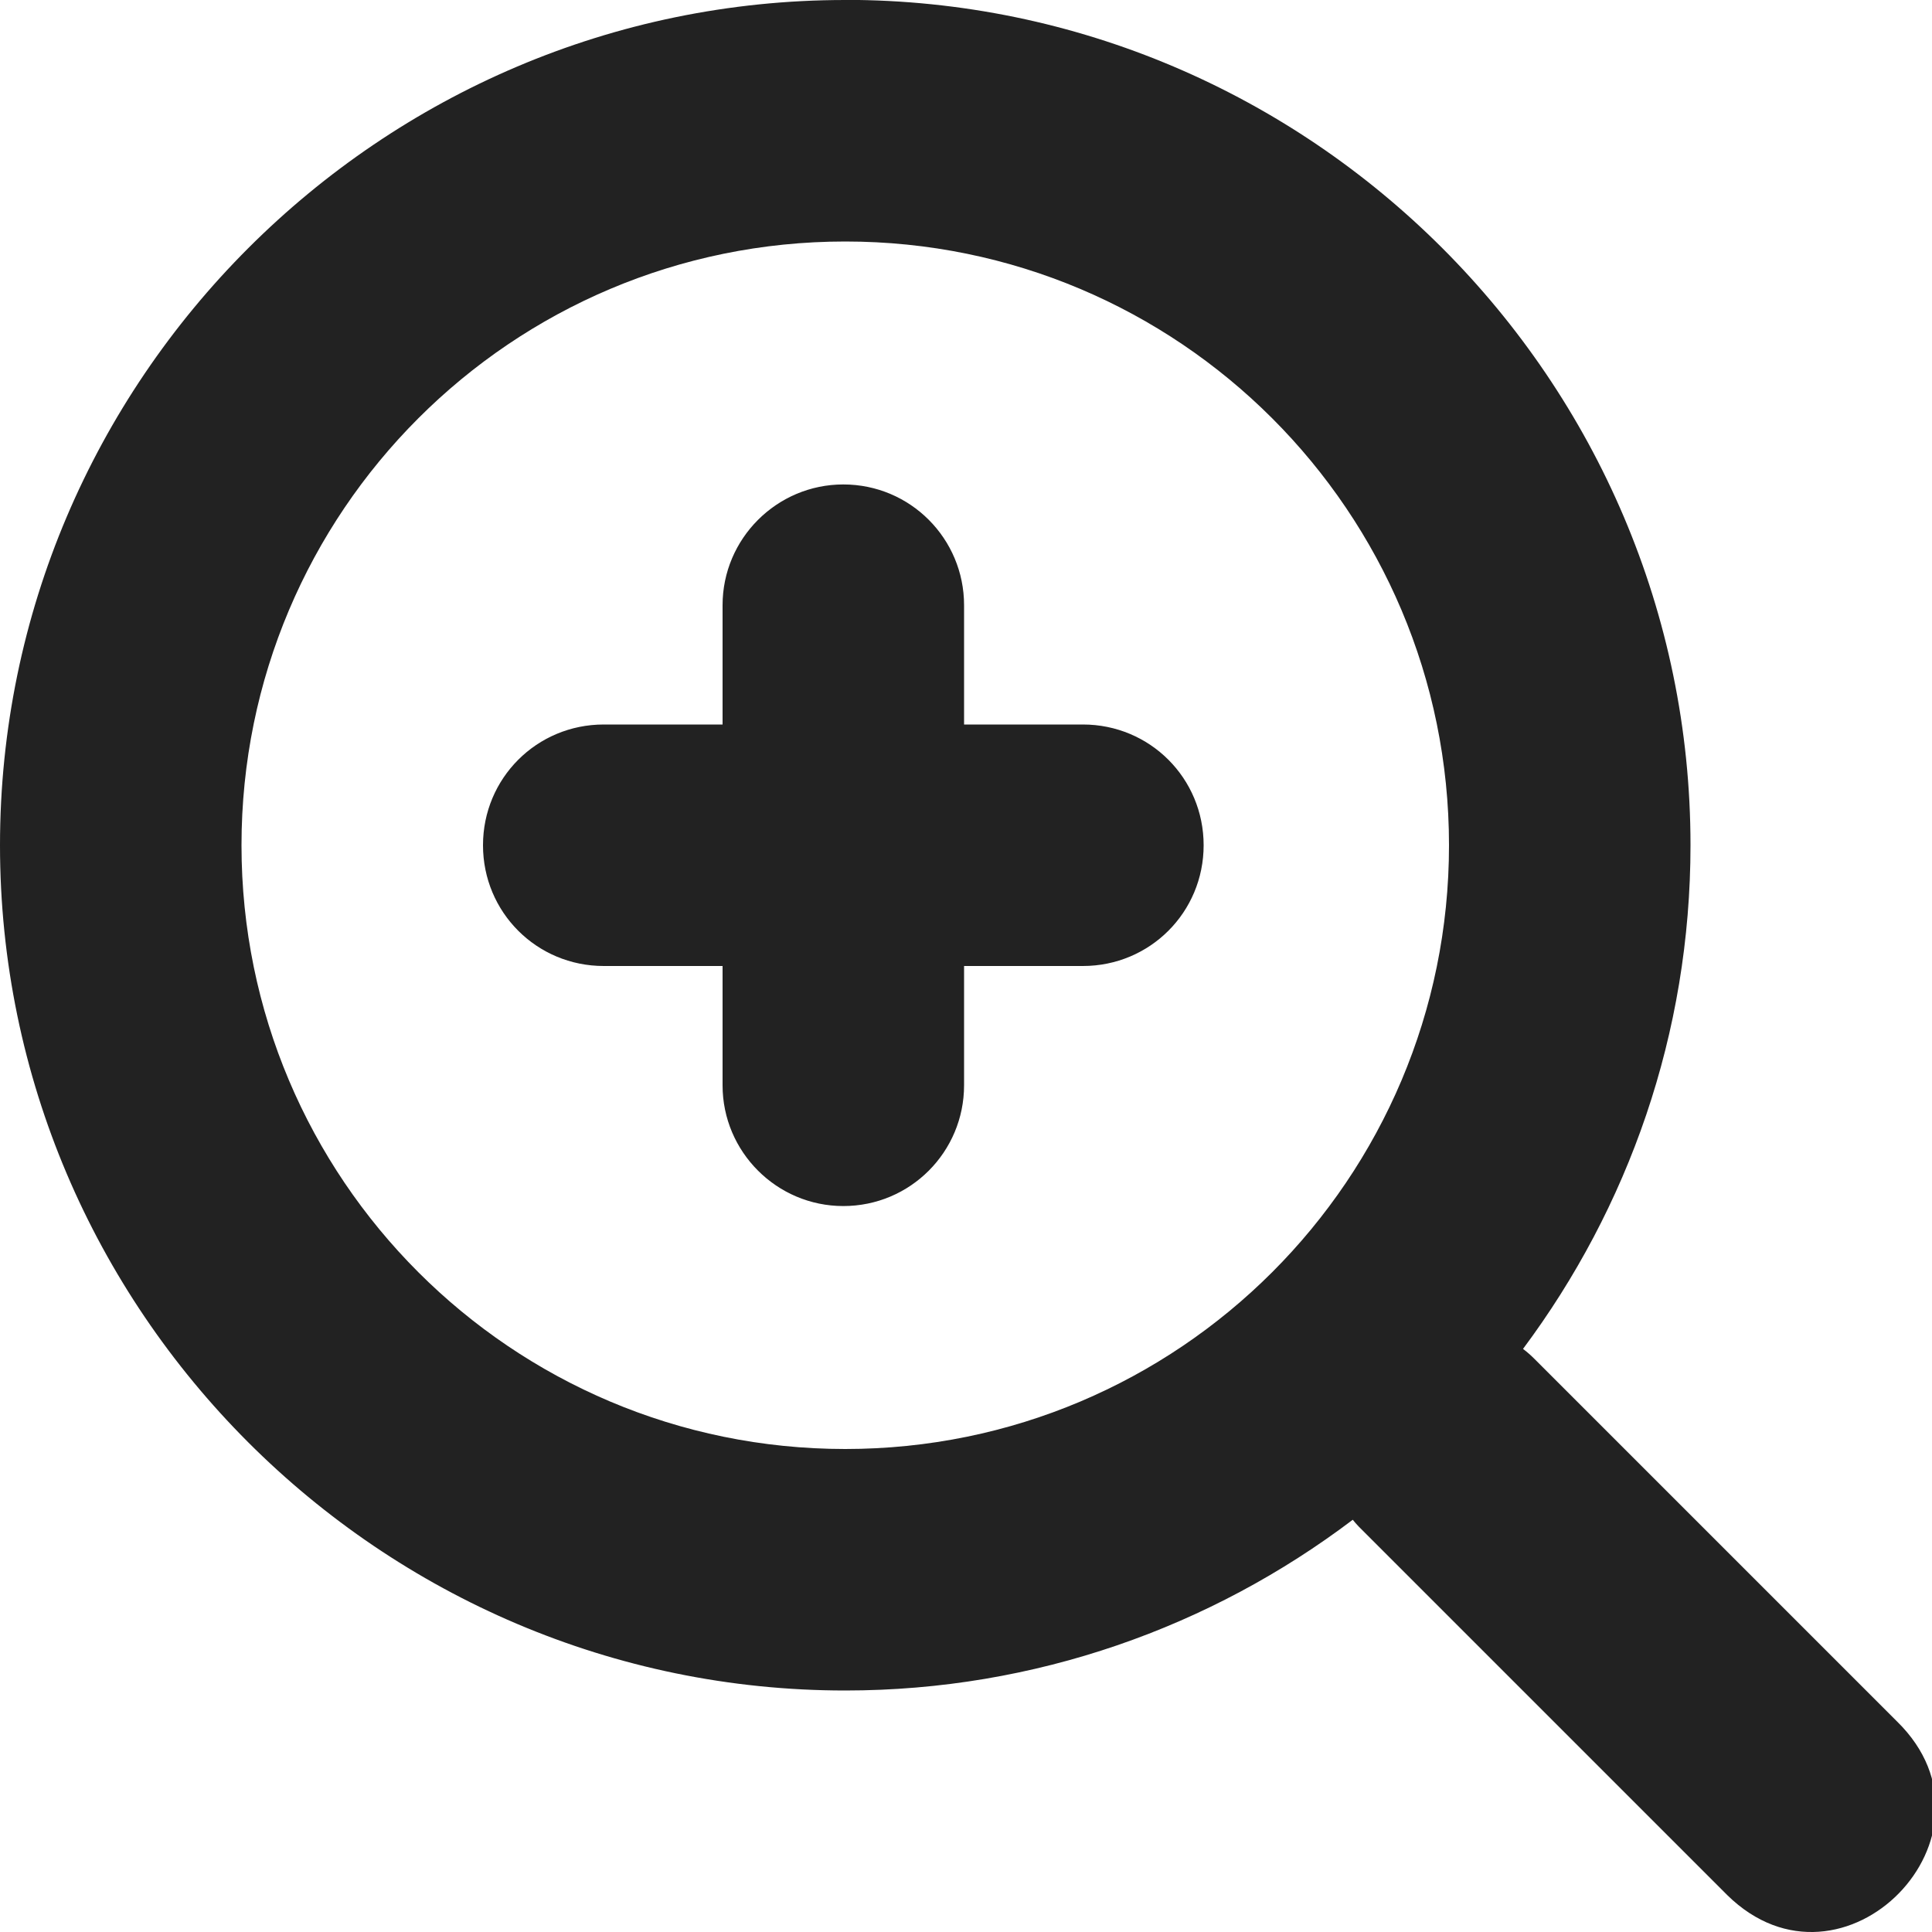
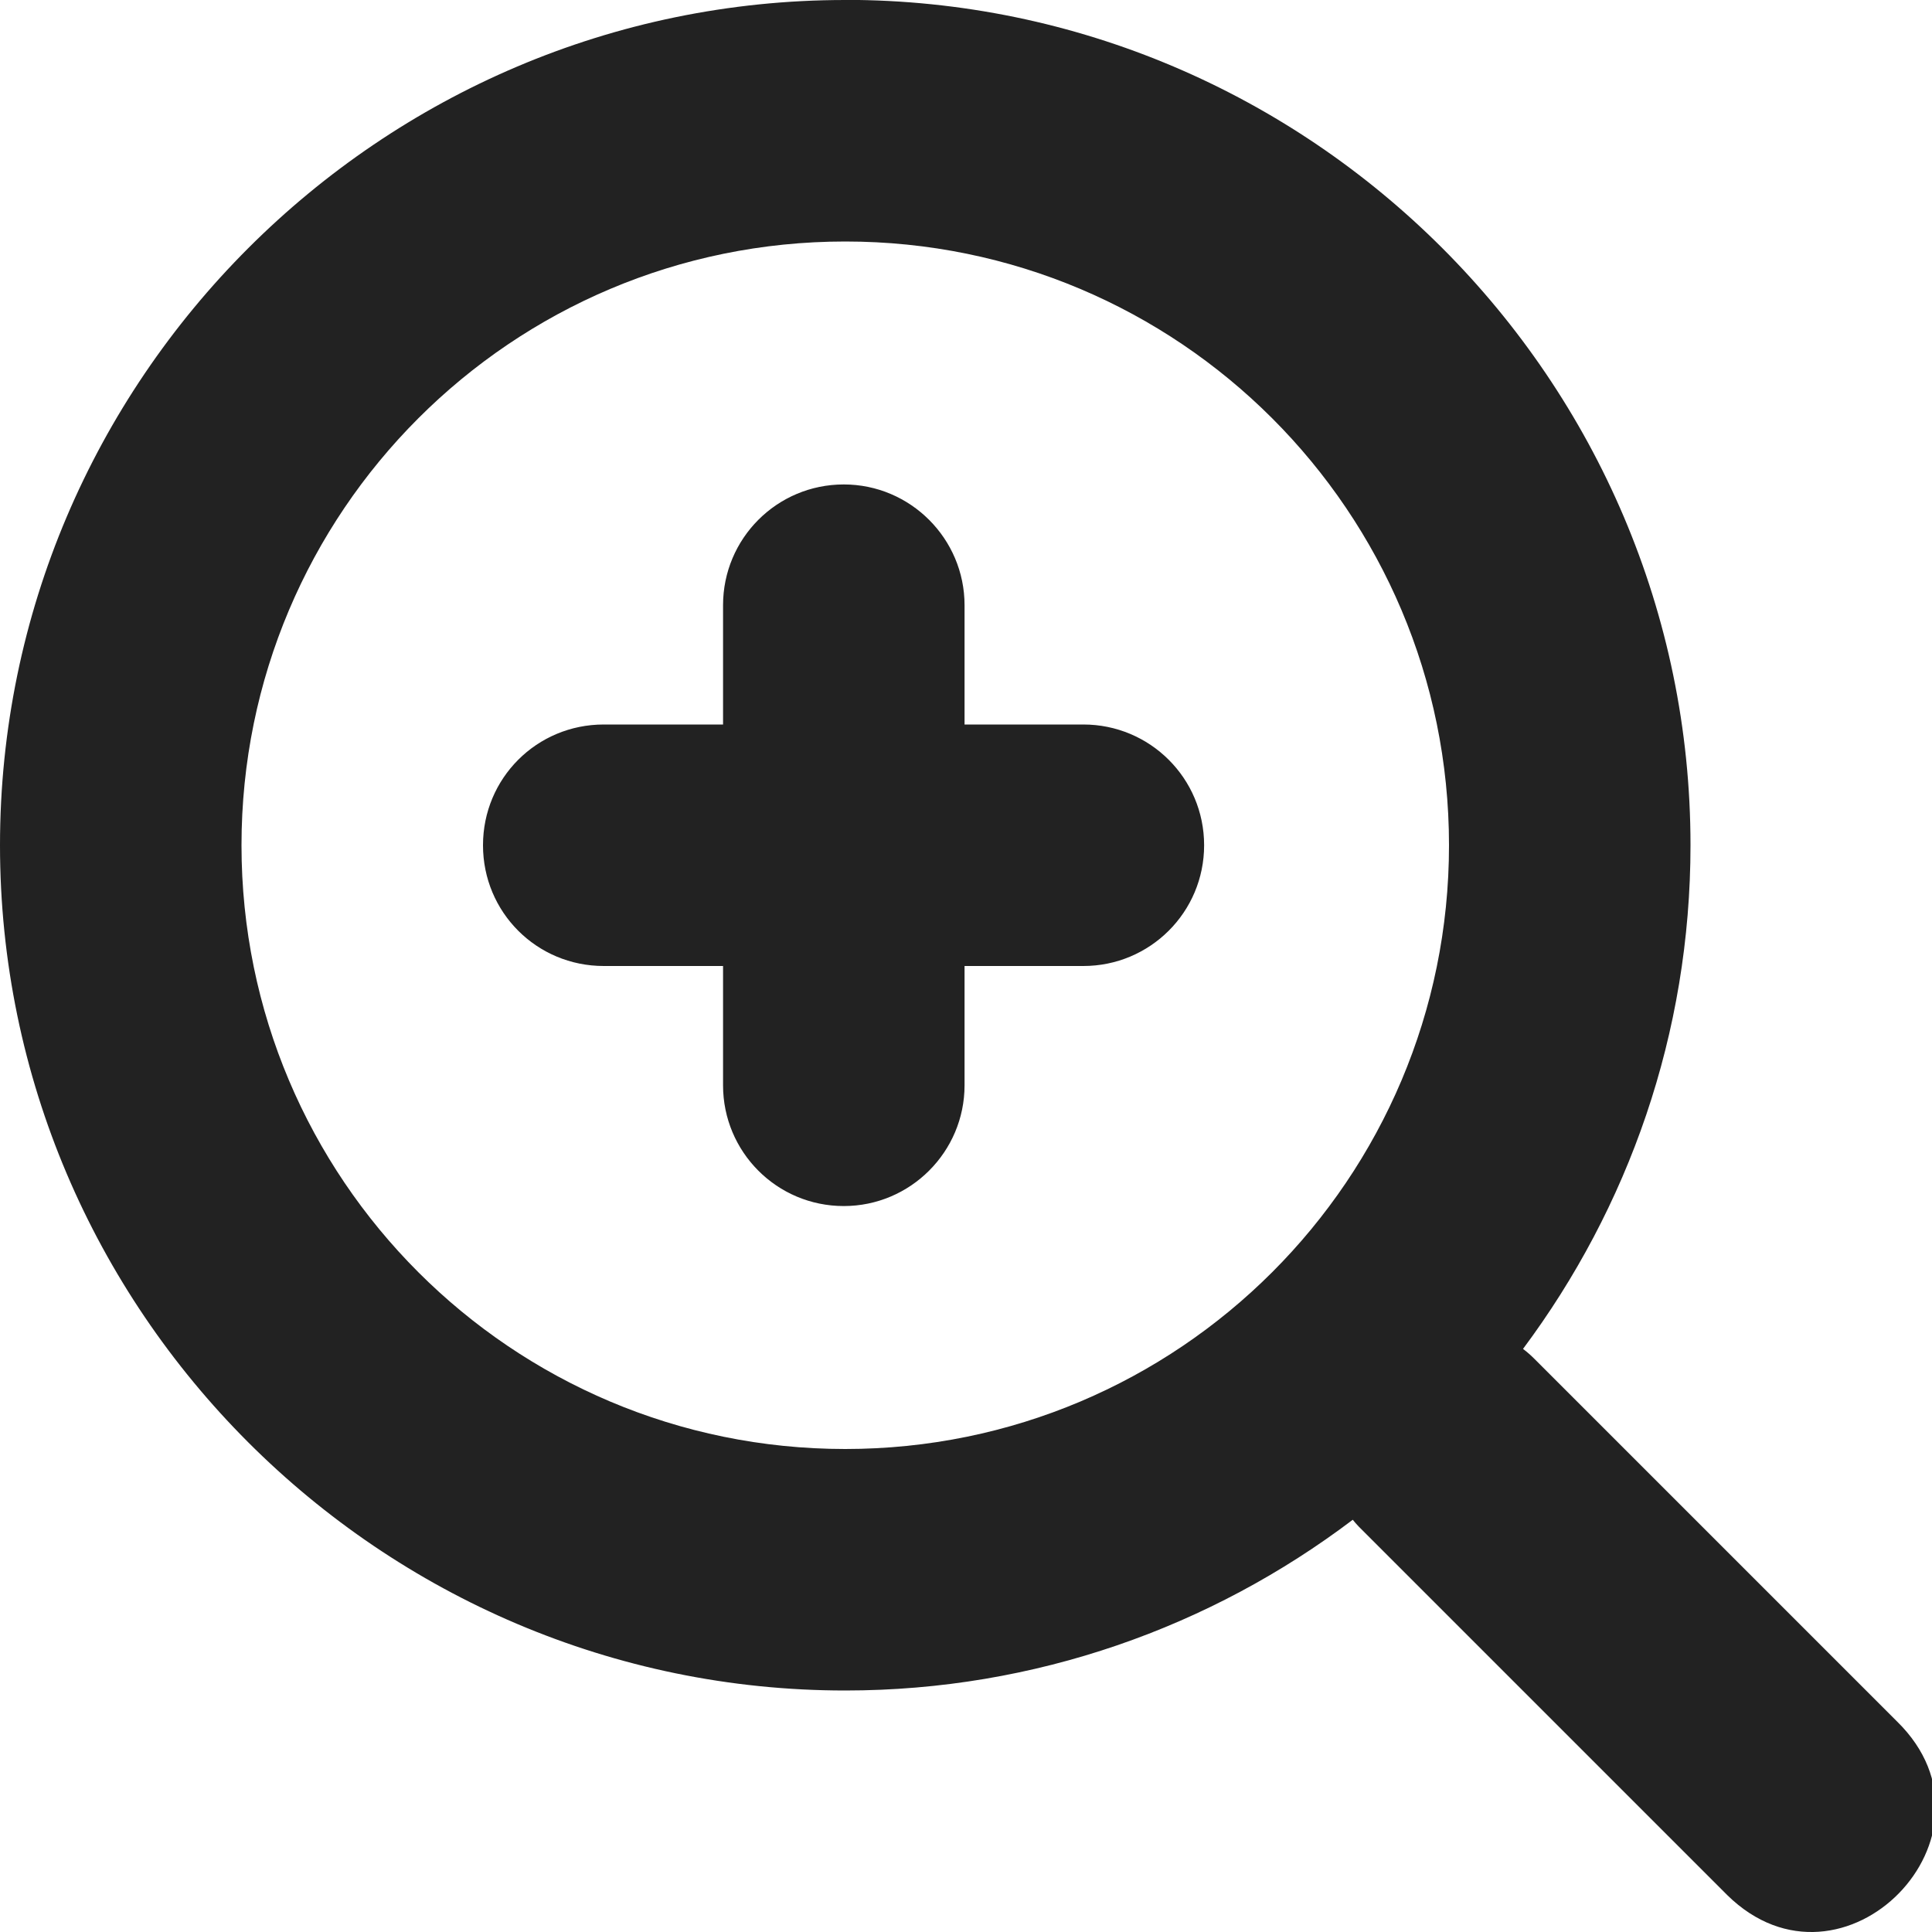
<svg xmlns="http://www.w3.org/2000/svg" height="16px" viewBox="0 0 16 16" width="16px">
-   <filter id="a" height="100%" width="100%" x="0%" y="0%">
-     <feColorMatrix color-interpolation-filters="sRGB" values="0 0 0 0 1 0 0 0 0 1 0 0 0 0 1 0 0 0 1 0" />
-   </filter>
-   <mask id="b">
-     <g filter="url(#a)">
-       <path d="m -1.6 -1.6 h 19.2 v 19.2 h -19.2 z" fill-opacity="0.5" />
-     </g>
-   </mask>
-   <clipPath id="c">
-     <path d="m 0 0 h 601 v 400 h -601 z" />
-   </clipPath>
-   <path d="m 7 0 c -3.852 0 -7 3.148 -7 7 s 3.148 7 7 7 c 1.574 0 3.031 -0.527 4.203 -1.414 c 0.031 0.039 0.066 0.074 0.102 0.109 l 3 3 c 0.957 0.938 2.363 -0.5 1.406 -1.438 l -3 -3 c -0.031 -0.031 -0.062 -0.059 -0.098 -0.086 c 0.871 -1.168 1.387 -2.609 1.387 -4.172 c 0 -3.852 -3.148 -7 -7 -7 z m 0 2 c 2.762 0 5 2.238 5 5 s -2.238 5 -5 5 s -5 -2.238 -5 -5 s 2.238 -5 5 -5 z m -0.016 2.012 c -0.551 0 -1 0.449 -1 1 v 0.988 h -0.984 c -0.555 0 -1 0.445 -1 1 s 0.445 1 1 1 h 0.984 v 0.988 c 0 0.551 0.449 1 1 1 c 0.555 0 1 -0.449 1 -1 v -0.988 h 0.984 c 0.555 0 1 -0.445 1 -1 s -0.445 -1 -1 -1 h -0.984 v -0.988 c 0 -0.551 -0.445 -1 -1 -1 z m 0 0" fill="#222222" />
-   <g mask="url(#b)">
-     <g clip-path="url(#c)" transform="matrix(1 0 0 1 -24 -340)">
-       <path d="m 210.5 151 c 0 1.383 -1.121 2.5 -2.5 2.5 c -1.383 0 -2.5 -1.121 -2.5 -2.5 s 1.117 -2.5 2.5 -2.5 c 1.379 0 2.5 1.117 2.5 2.5 z m 0 0" fill="#222222" fill-opacity="0.349" />
-     </g>
-   </g>
+   <path d="m 7 0 c -3.852 0 -7 3.148 -7 7 s 3.148 7 7 7 c 1.574 0 3.031 -0.527 4.203 -1.414 c 0.031 0.039 0.066 0.074 0.102 0.109 l 3 3 c 0.957 0.938 2.363 -0.5 1.406 -1.438 l -3 -3 c -0.031 -0.031 -0.062 -0.059 -0.098 -0.086 c 0.871 -1.168 1.387 -2.609 1.387 -4.172 c 0 -3.852 -3.148 -7 -7 -7 z m 0 2 c 2.762 0 5 2.238 5 5 s -2.238 5 -5 5 s -5 -2.238 -5 -5 s 2.238 -5 5 -5 z m -0.012 2.012 c -0.555 0 -1 0.449 -1 1 v 0.988 h -0.988 c -0.555 0 -1 0.445 -1 1 s 0.445 1 1 1 h 0.988 v 0.988 c 0 0.551 0.445 1 1 1 c 0.551 0 1 -0.449 1 -1 v -0.988 h 0.984 c 0.551 0 1 -0.445 1 -1 s -0.449 -1 -1 -1 h -0.984 v -0.988 c 0 -0.551 -0.449 -1 -1 -1 z m 0 0" fill="#222222" />
</svg>
